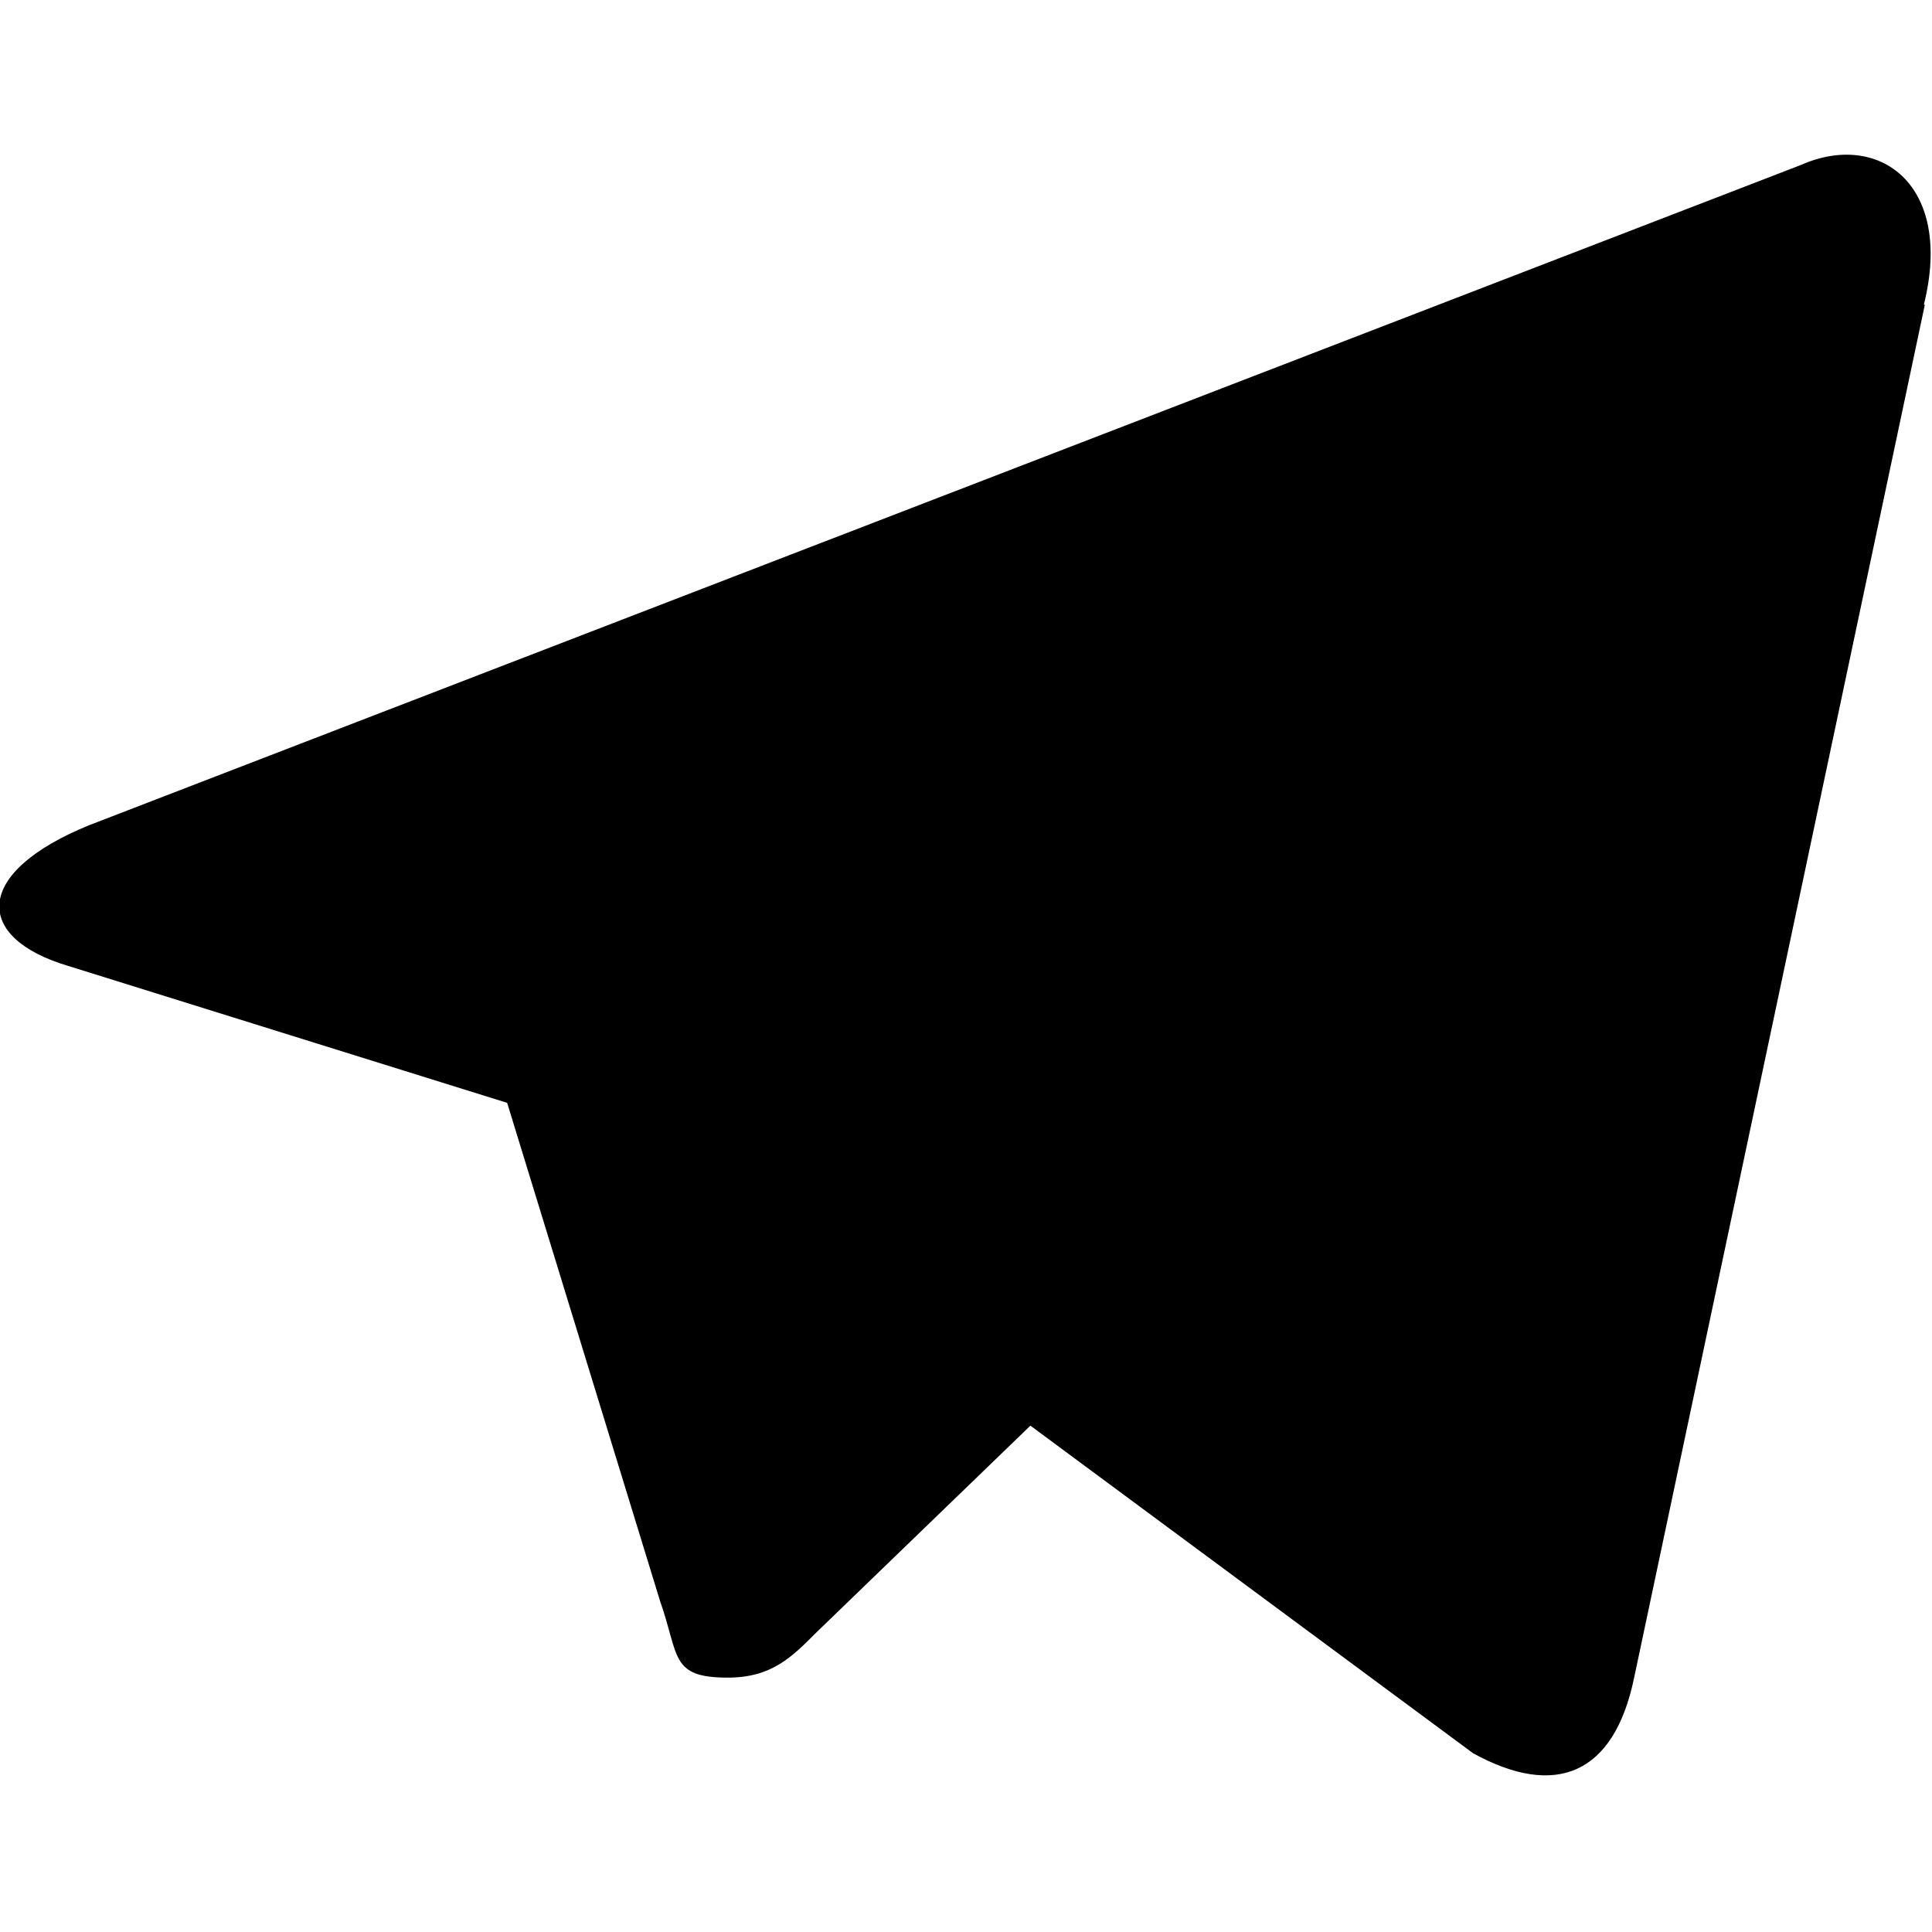
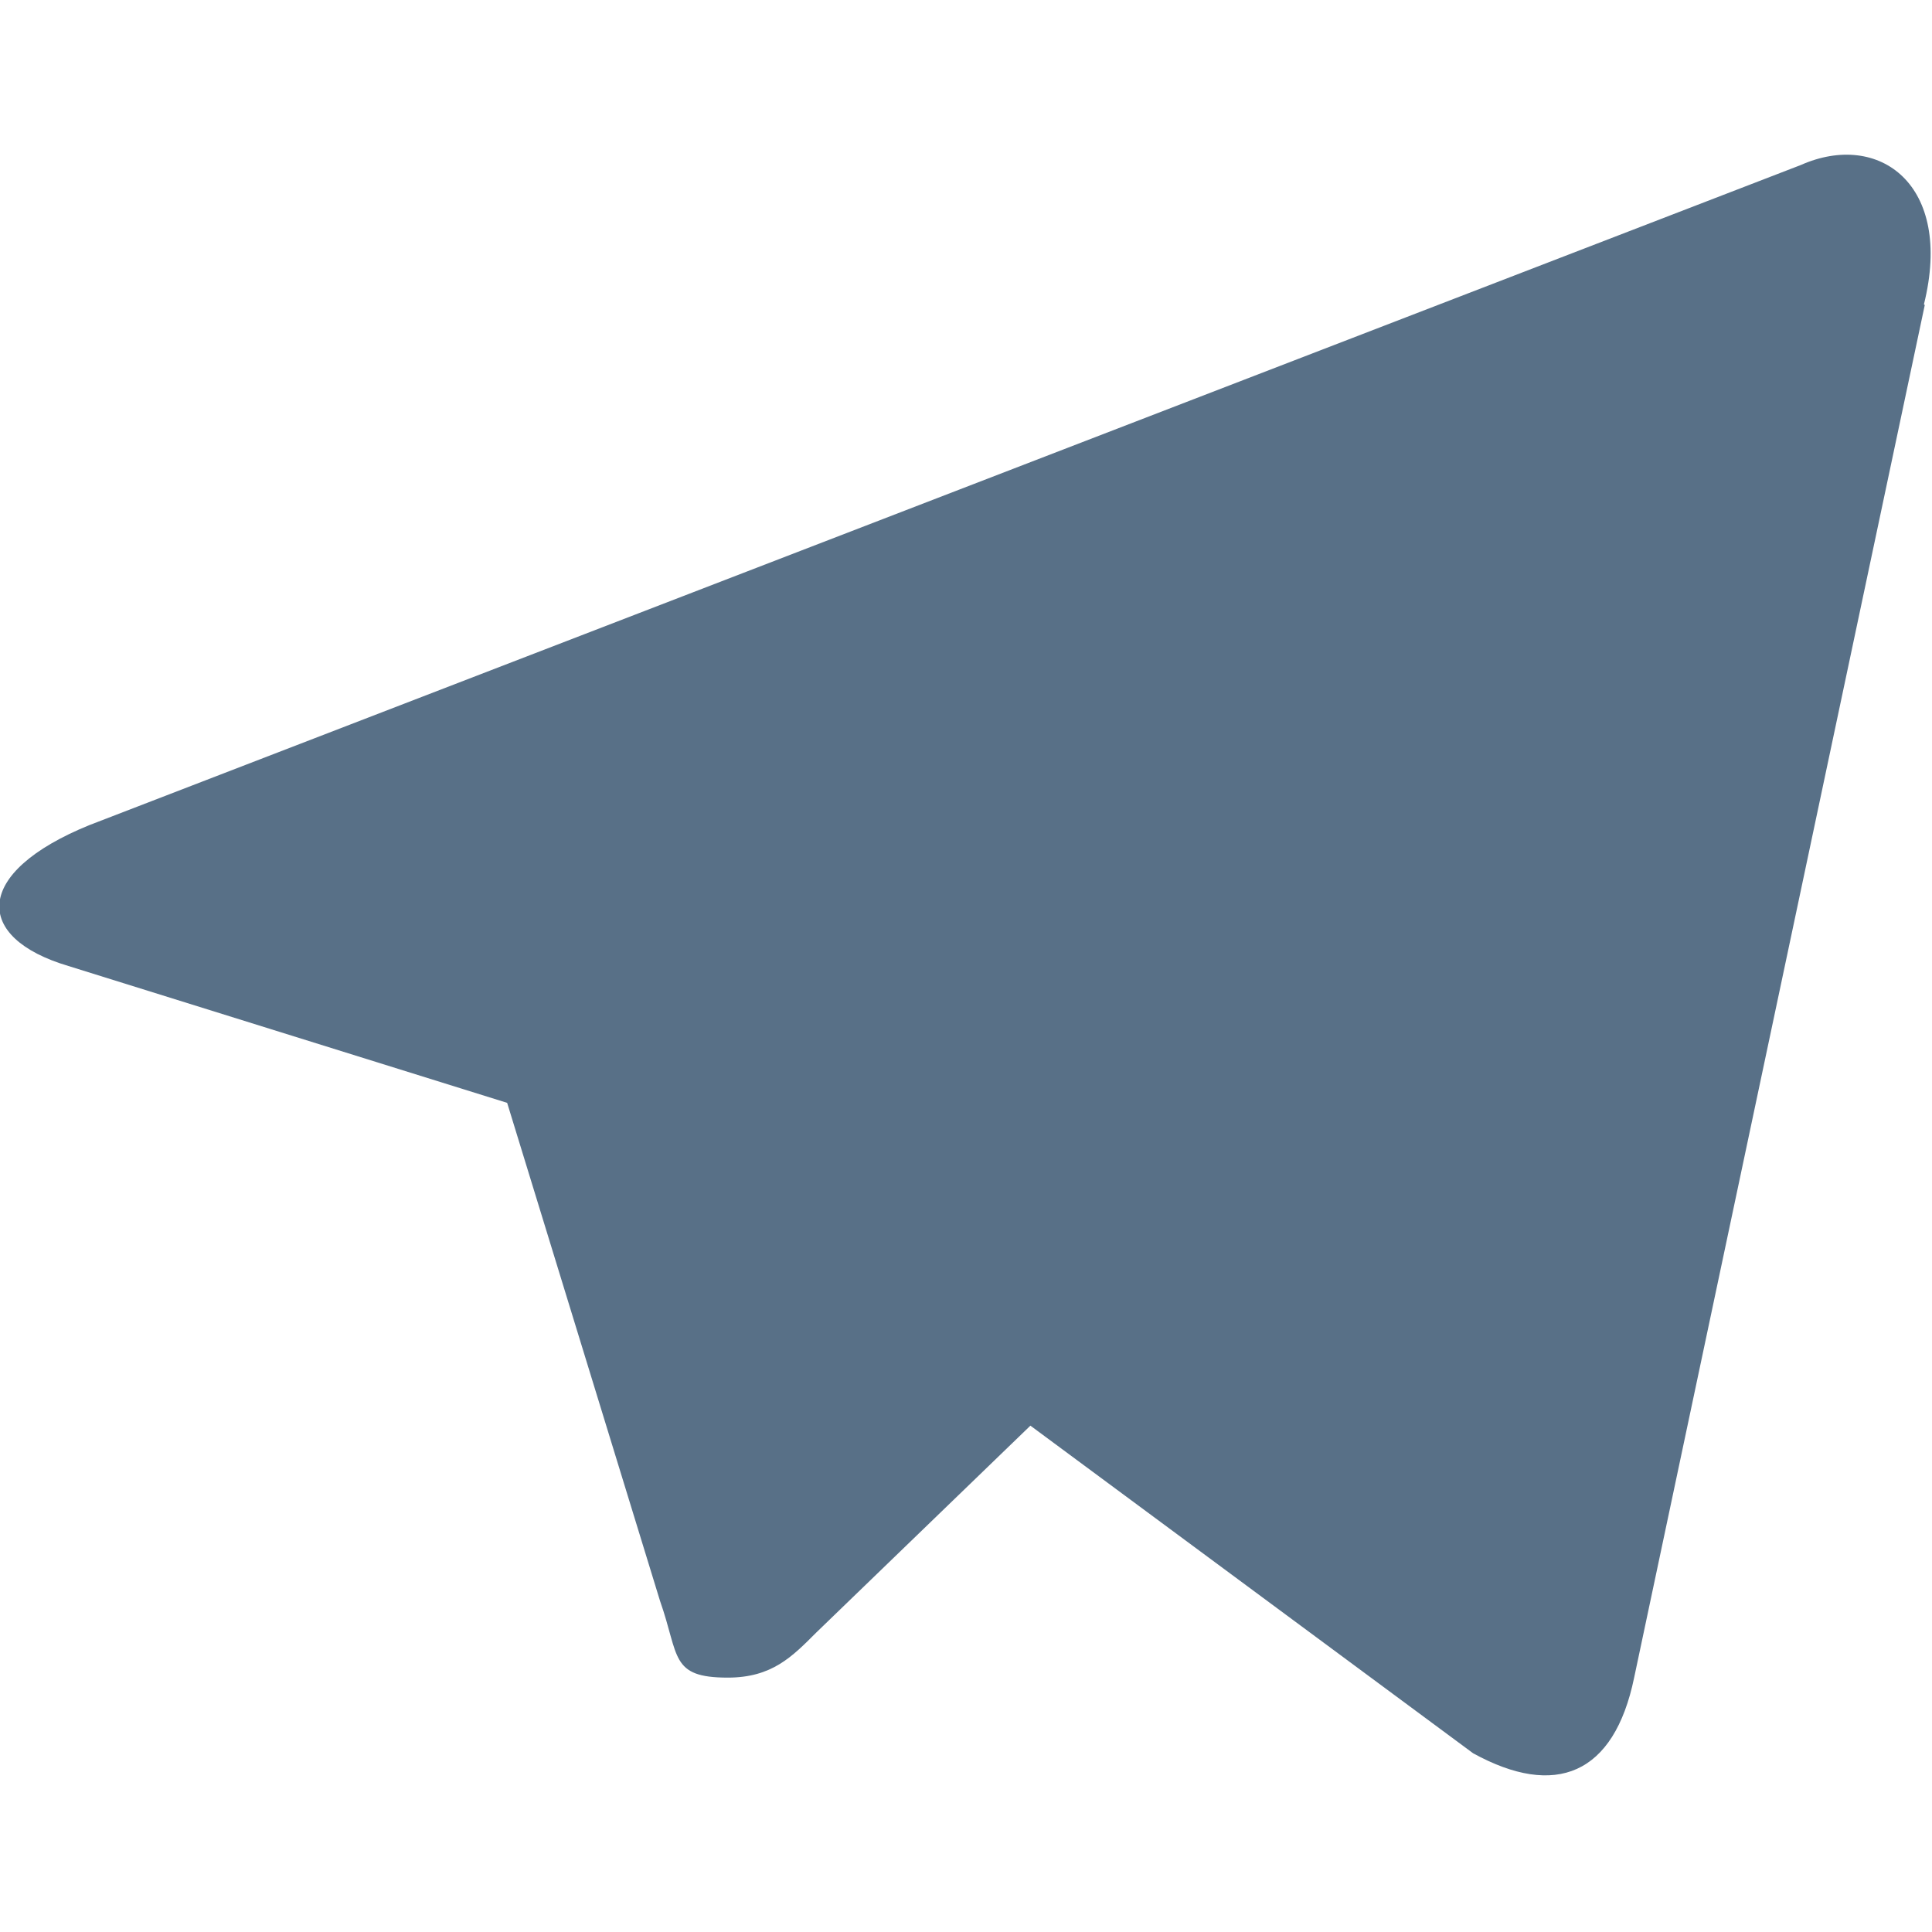
<svg xmlns="http://www.w3.org/2000/svg" role="img" viewBox="0 0 24 24">
-   <path d="M23.91 3.79L20.3 20.84c-.25 1.21-.98 1.5-2 .94l-5.5-4.07-2.66 2.57c-.3.3-.55.56-1.1.56-.72 0-.6-.27-.84-.95L6.3 13.7l-5.45-1.7c-1.18-.35-1.19-1.16.26-1.75l21.26-8.2c.97-.43 1.9.24 1.53 1.73z" />
+   <g fill="rgb(88, 112, 135)">
+     <path d="M23.91 3.79L20.3 20.84c-.25 1.21-.98 1.5-2 .94l-5.5-4.07-2.66 2.57c-.3.3-.55.56-1.1.56-.72 0-.6-.27-.84-.95L6.3 13.7l-5.45-1.7c-1.18-.35-1.19-1.16.26-1.75l21.26-8.2c.97-.43 1.9.24 1.53 1.73z" />
+   </g>
</svg>
